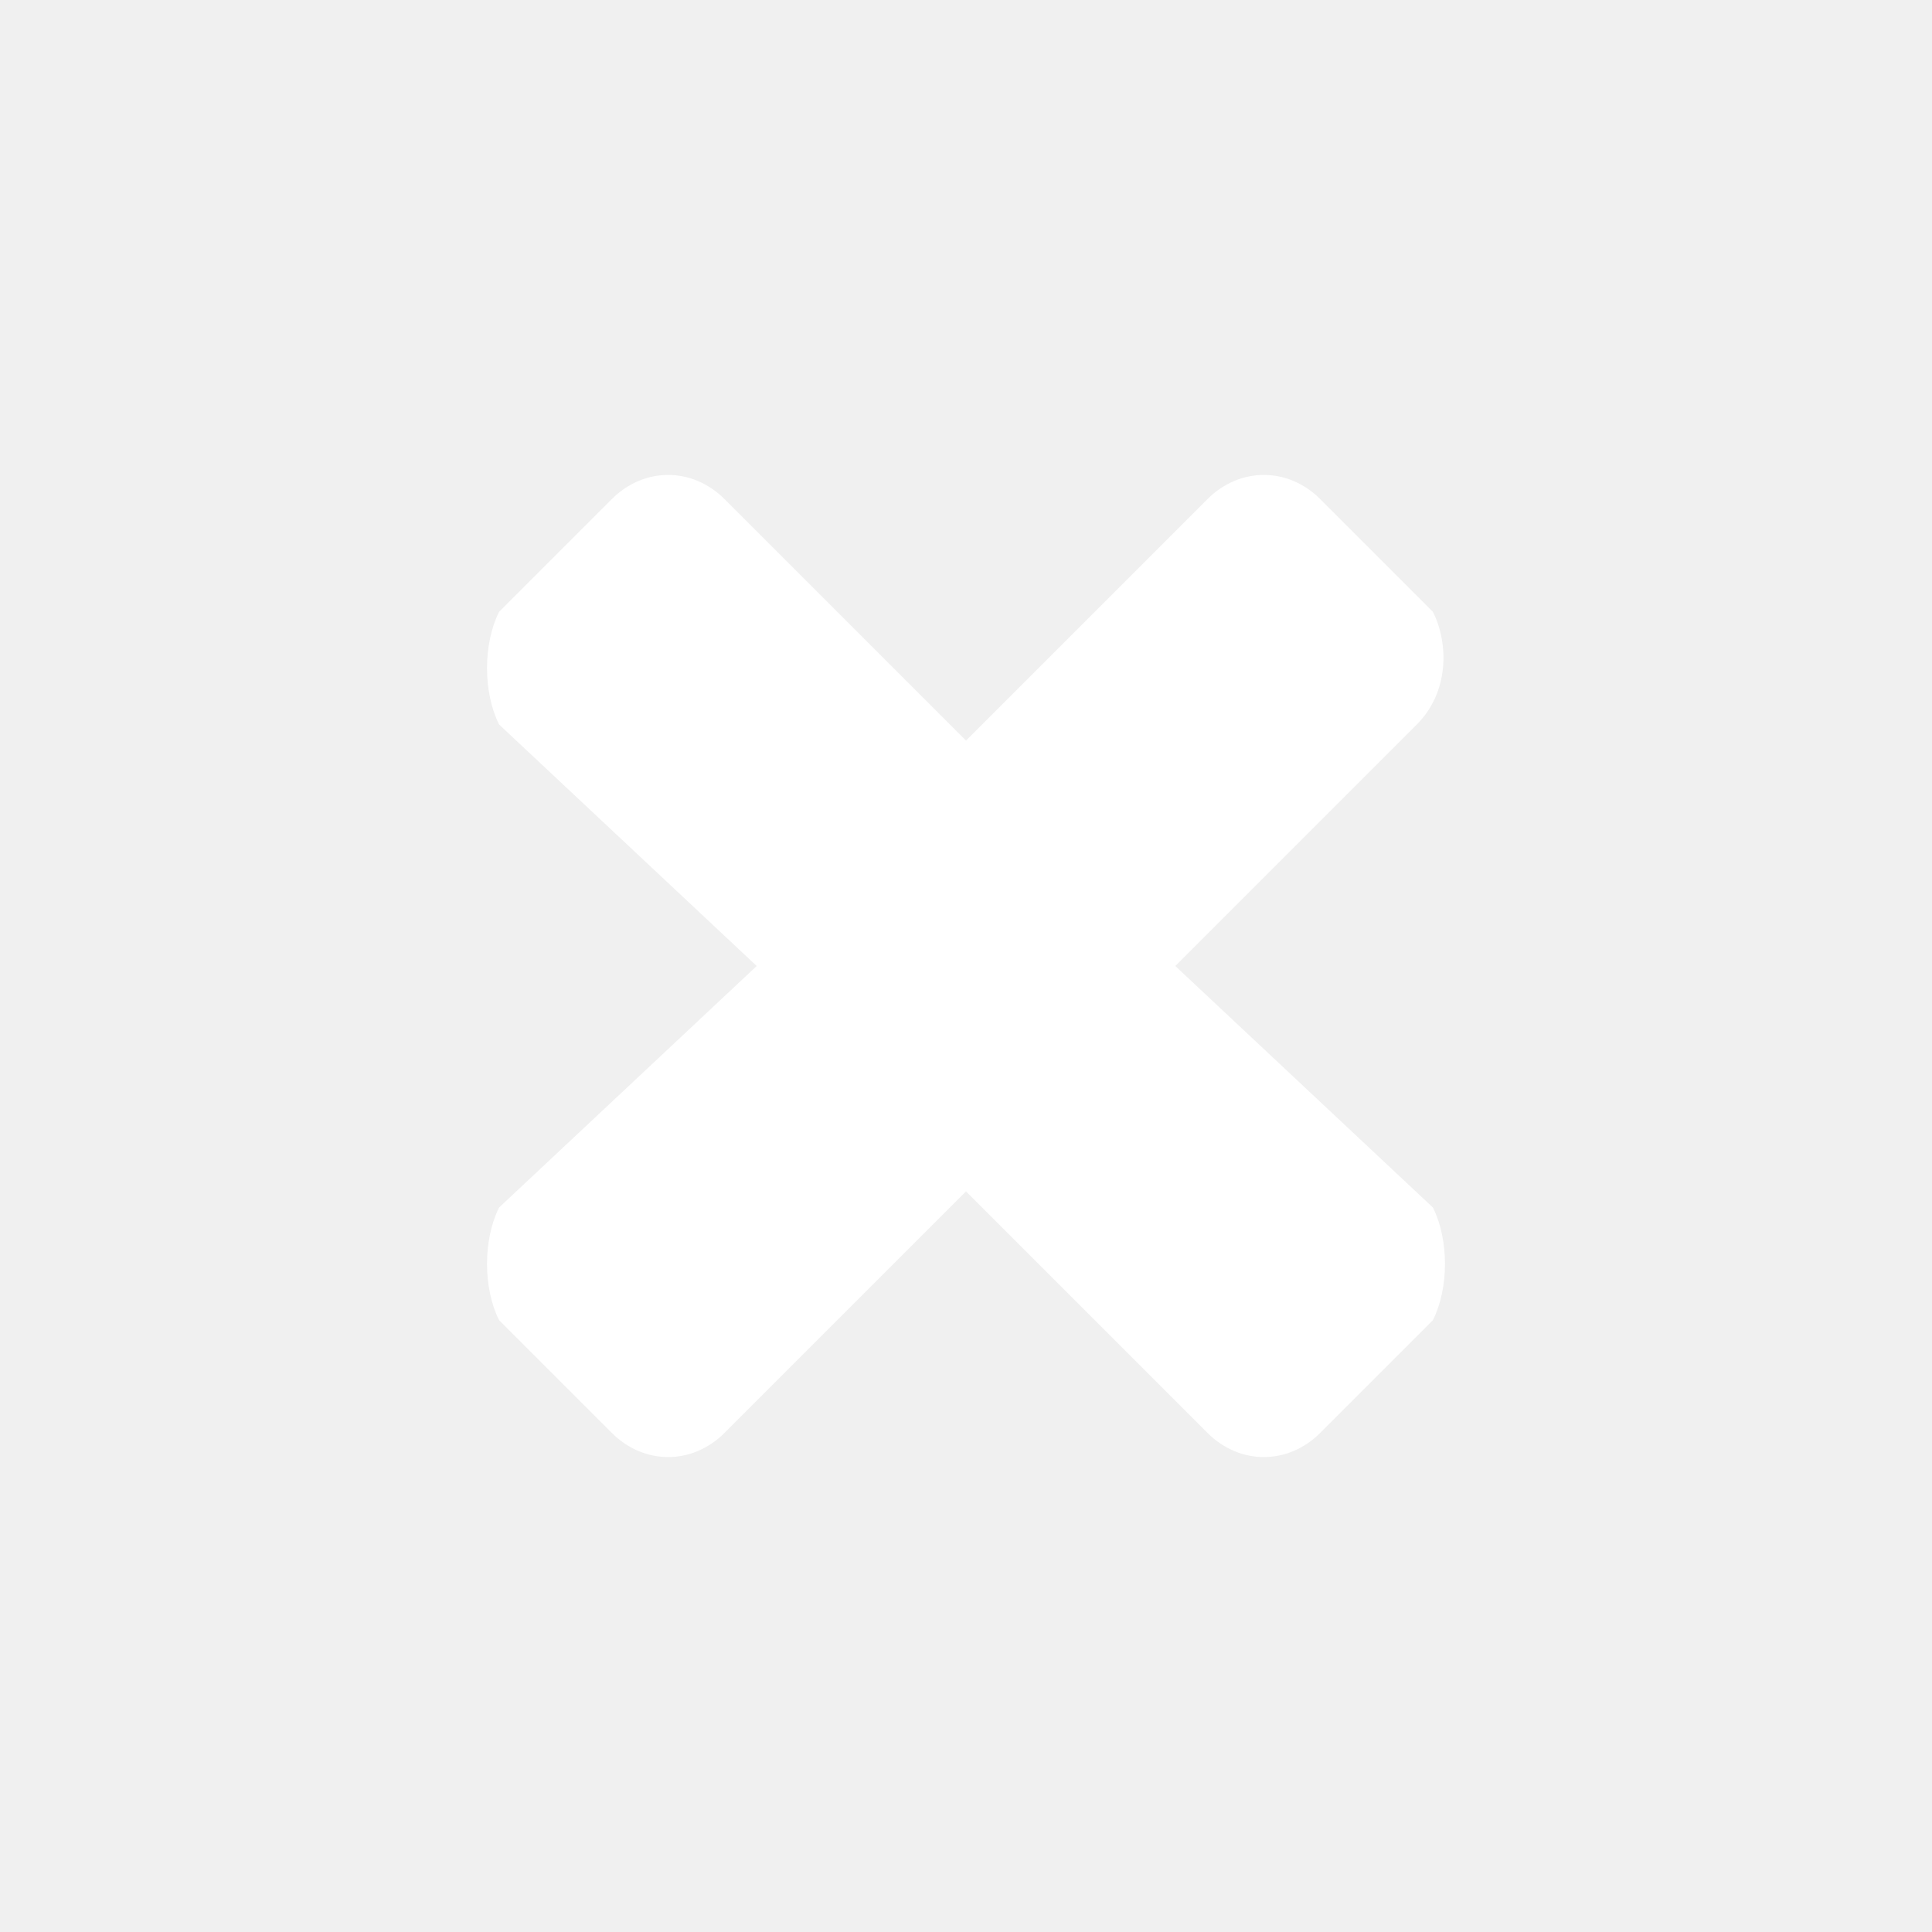
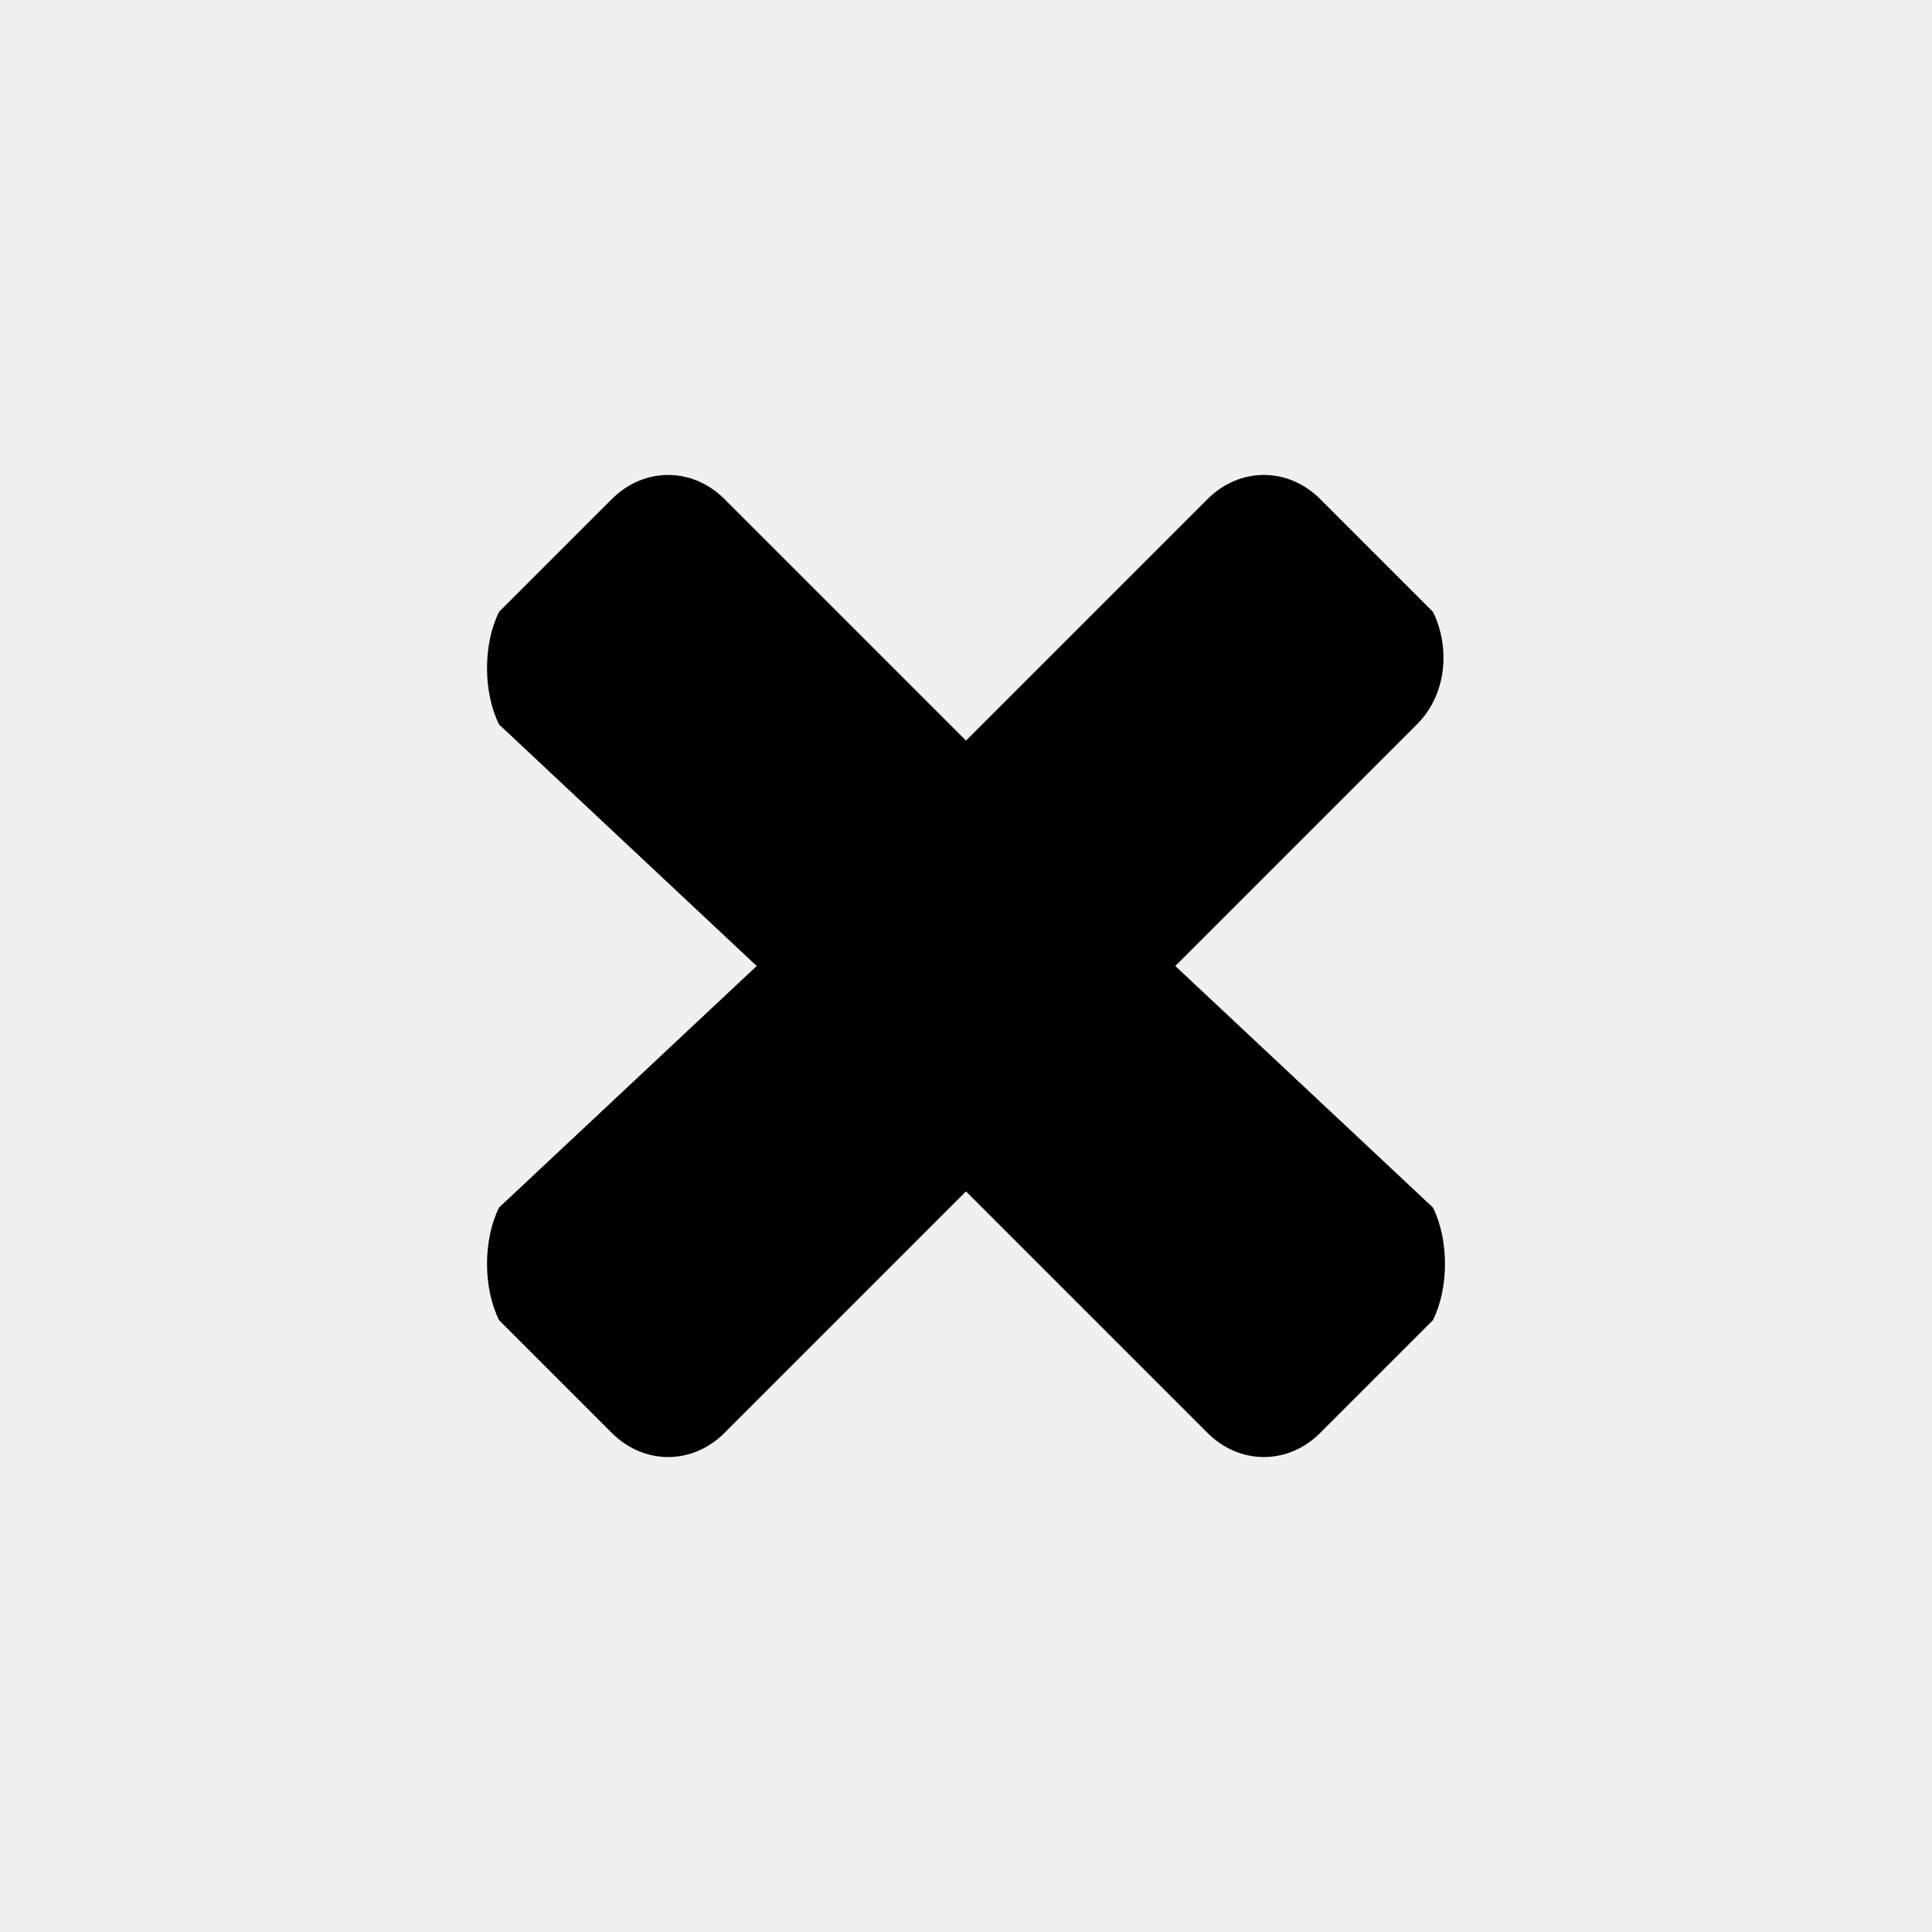
<svg xmlns="http://www.w3.org/2000/svg" version="1.1" id="Calque_1" x="0px" y="0px" viewBox="0 0 12 12" style="enable-background:new 0 0 12 12;" xml:space="preserve">
  <style type="text/css">
- 	.st0{fill-rule:evenodd;clip-rule:evenodd;fill:#FFFFFF;}
+ 	.st0{fill-rule:evenodd;clip-rule:evenodd;fill:{%color.white%};}
</style>
  <path class="st0" d="M7.3,6l1.5-1.5C9,4.3,9,4,8.9,3.8L8.2,3.1C8,2.9,7.7,2.9,7.5,3.1L6,4.6L4.5,3.1C4.3,2.9,4,2.9,3.8,3.1L3.1,3.8  C3,4,3,4.3,3.1,4.5L4.7,6L3.1,7.5C3,7.7,3,8,3.1,8.2l0.7,0.7c0.2,0.2,0.5,0.2,0.7,0L6,7.4l1.5,1.5c0.2,0.2,0.5,0.2,0.7,0l0.7-0.7  C9,8,9,7.7,8.9,7.5L7.3,6z" />
</svg>
